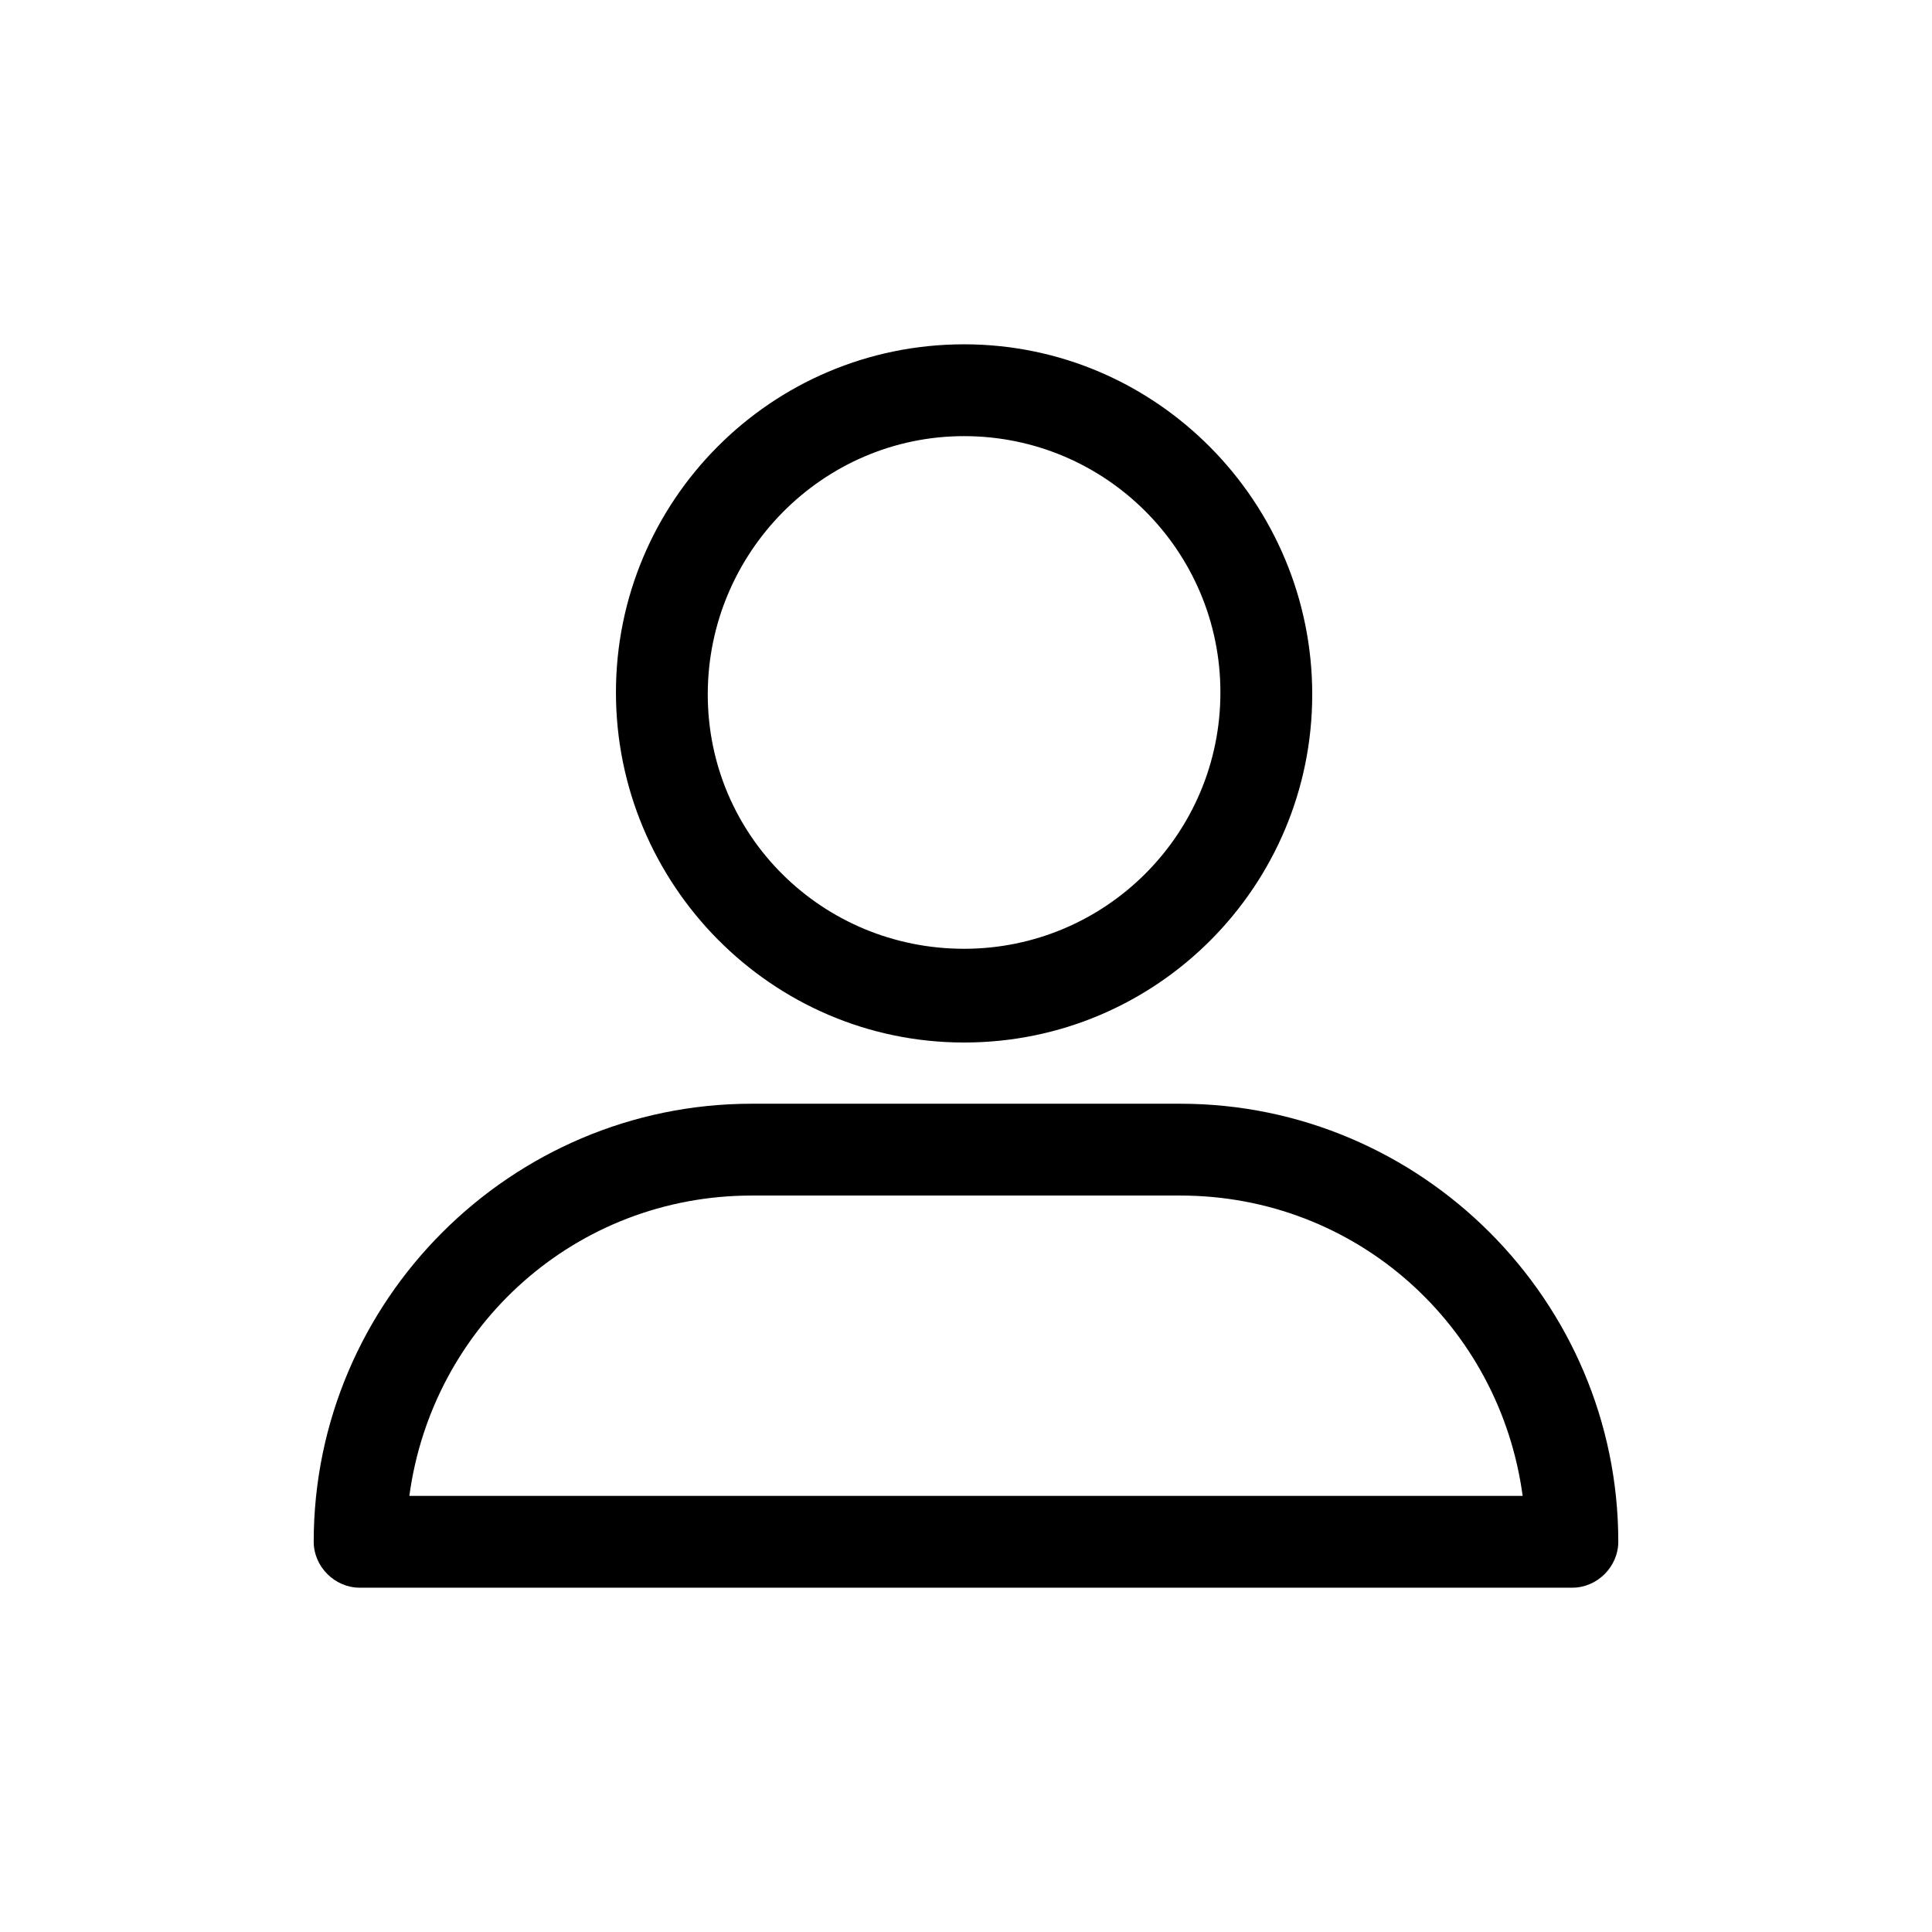
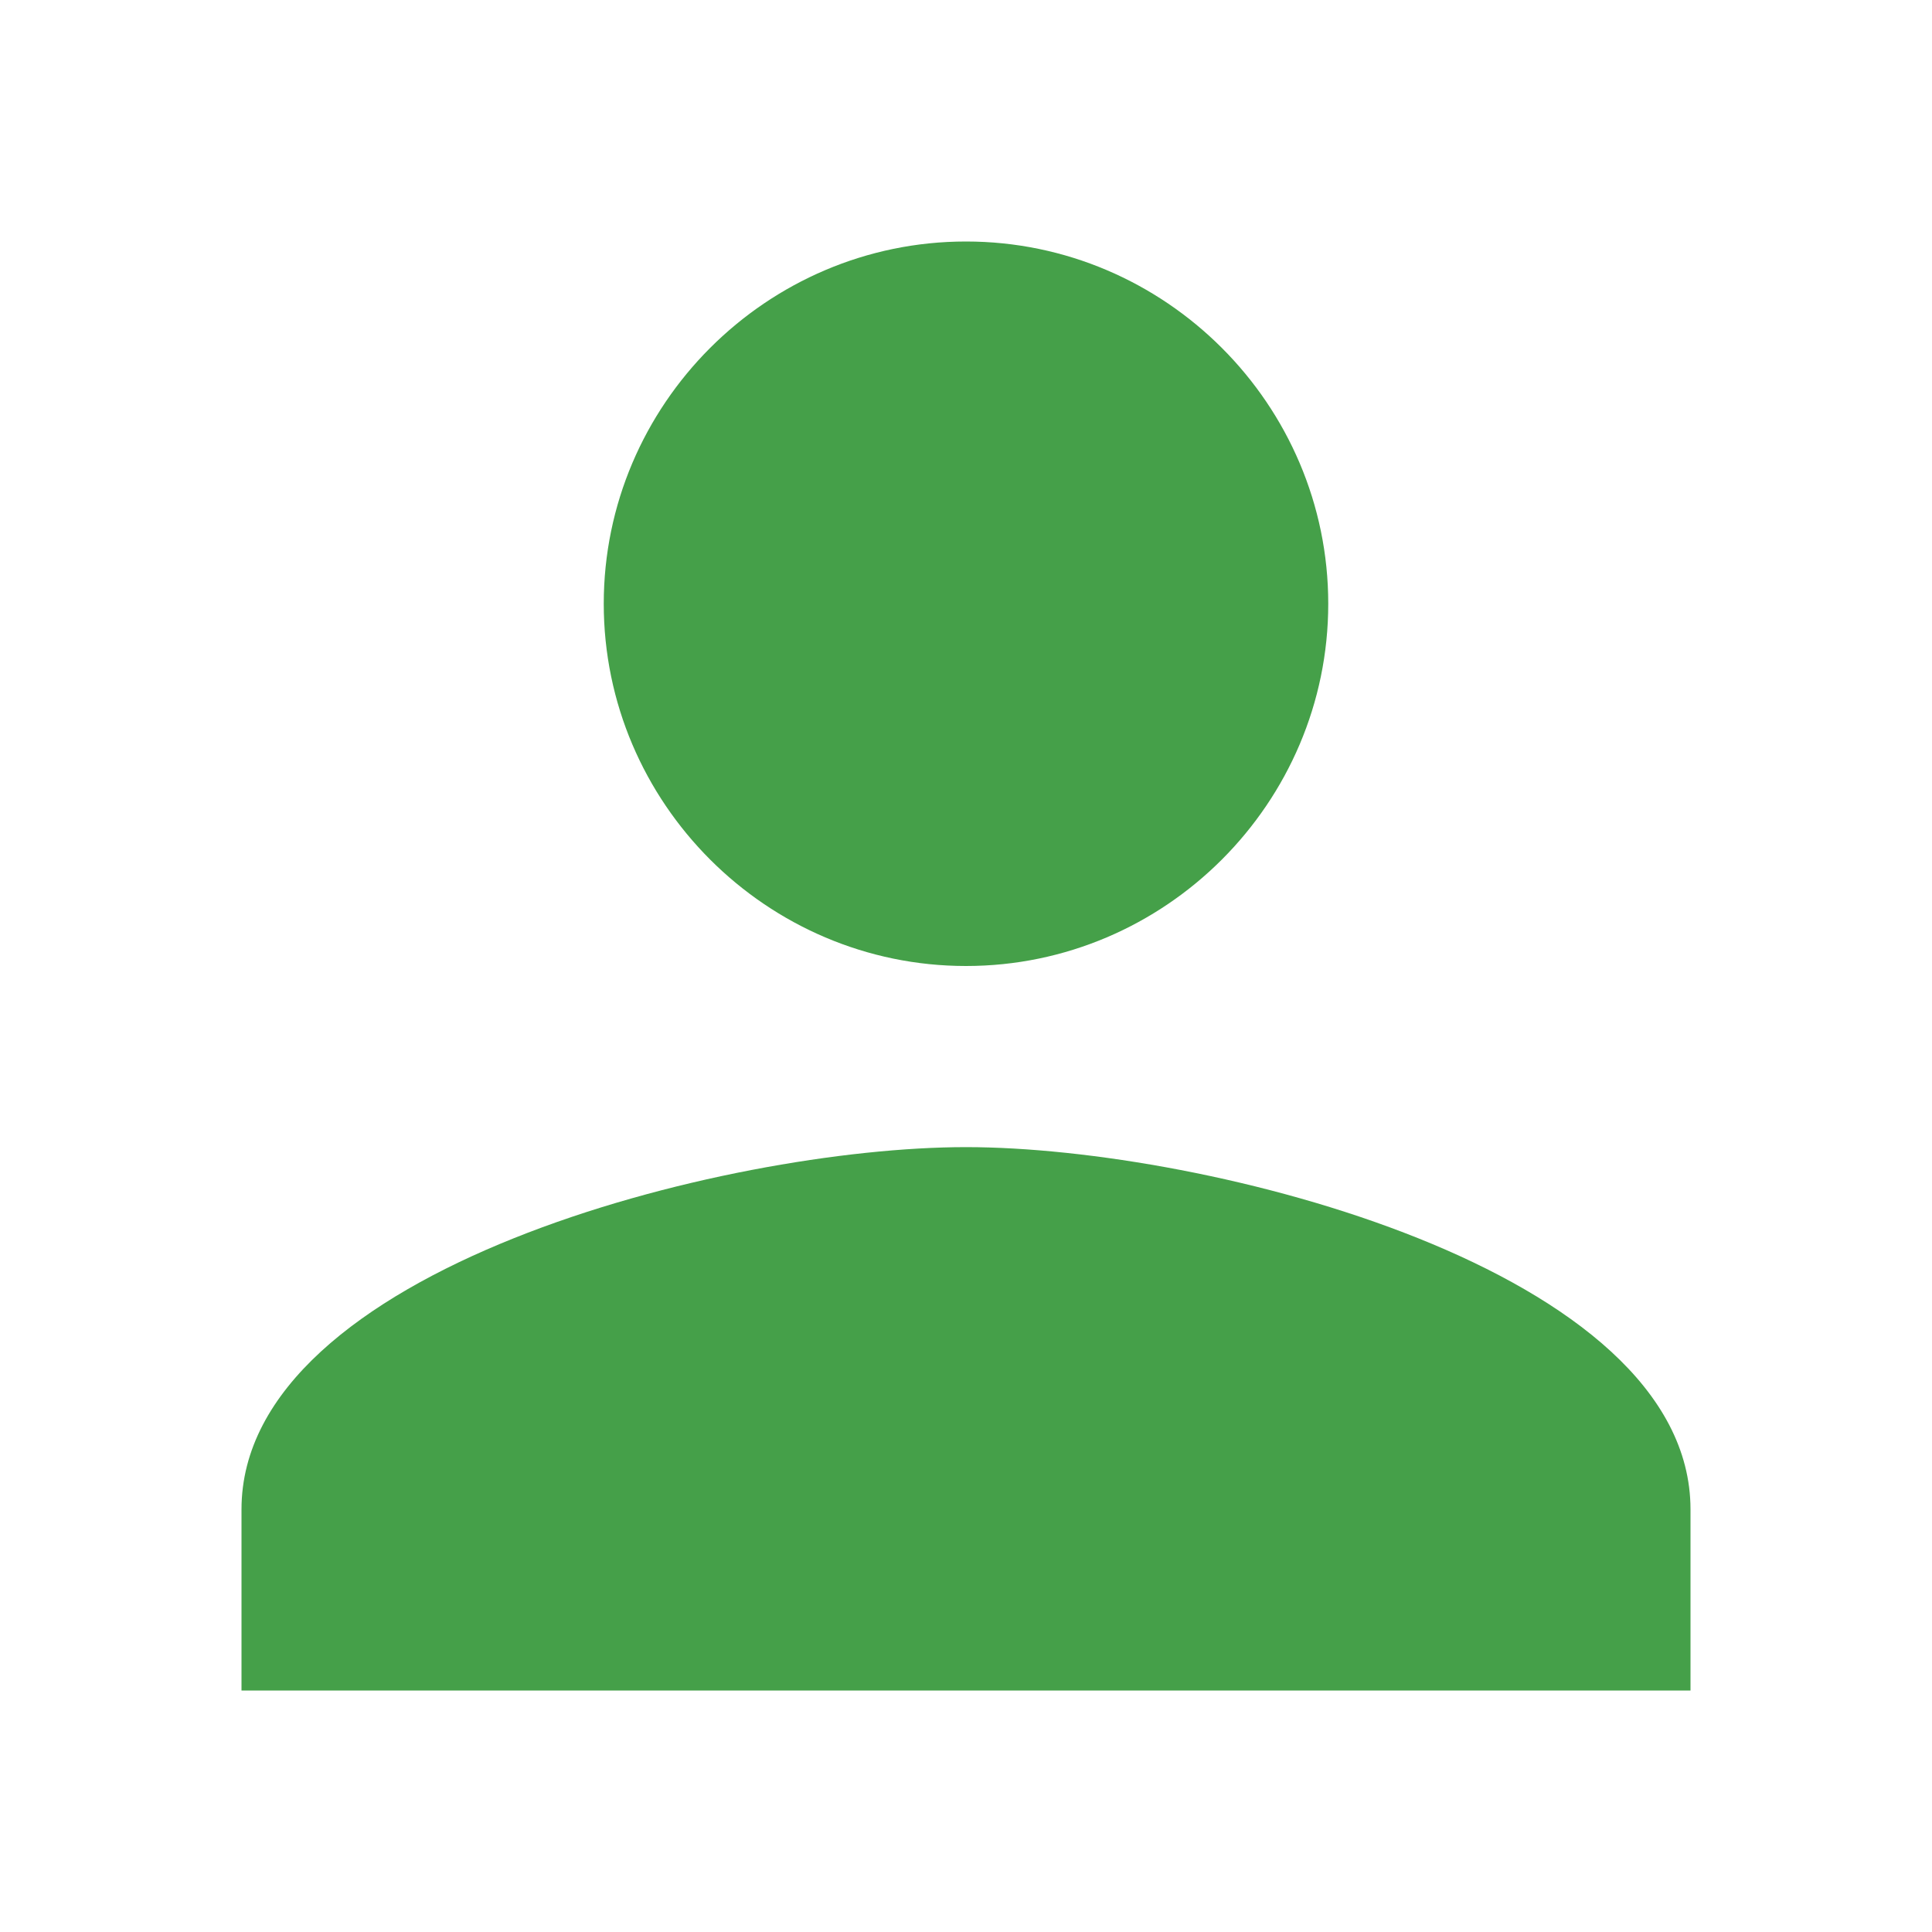
- <svg xmlns="http://www.w3.org/2000/svg" viewBox="0 0 101 101" id="user">
-   <path d="M50.4 54.5c10.1 0 18.2-8.2 18.2-18.2S60.5 18 50.4 18s-18.2 8.2-18.2 18.2 8.1 18.3 18.2 18.3zm0-31.7c7.4 0 13.4 6 13.4 13.4s-6 13.4-13.4 13.4S37 43.7 37 36.3s6-13.5 13.4-13.5zM18.8 83h63.4c1.3 0 2.4-1.1 2.4-2.4 0-12.6-10.3-22.9-22.9-22.9H39.3c-12.6 0-22.9 10.3-22.9 22.9 0 1.3 1.1 2.4 2.4 2.4zm20.5-20.5h22.4c9.2 0 16.7 6.8 17.9 15.7H21.4c1.2-8.9 8.7-15.7 17.9-15.7z" />
+ <svg xmlns="http://www.w3.org/2000/svg" viewBox="0 0 512 512" id="user">
+   <path d="M256 256c52.805 0 96-43.201 96-96s-43.195-96-96-96-96 43.201-96 96 43.195 96 96 96zm0 48c-63.598 0-192 32.402-192 96v48h384v-48c0-63.598-128.402-96-192-96z" fill="#45a049" class="color000000 svgShape" />
</svg>
